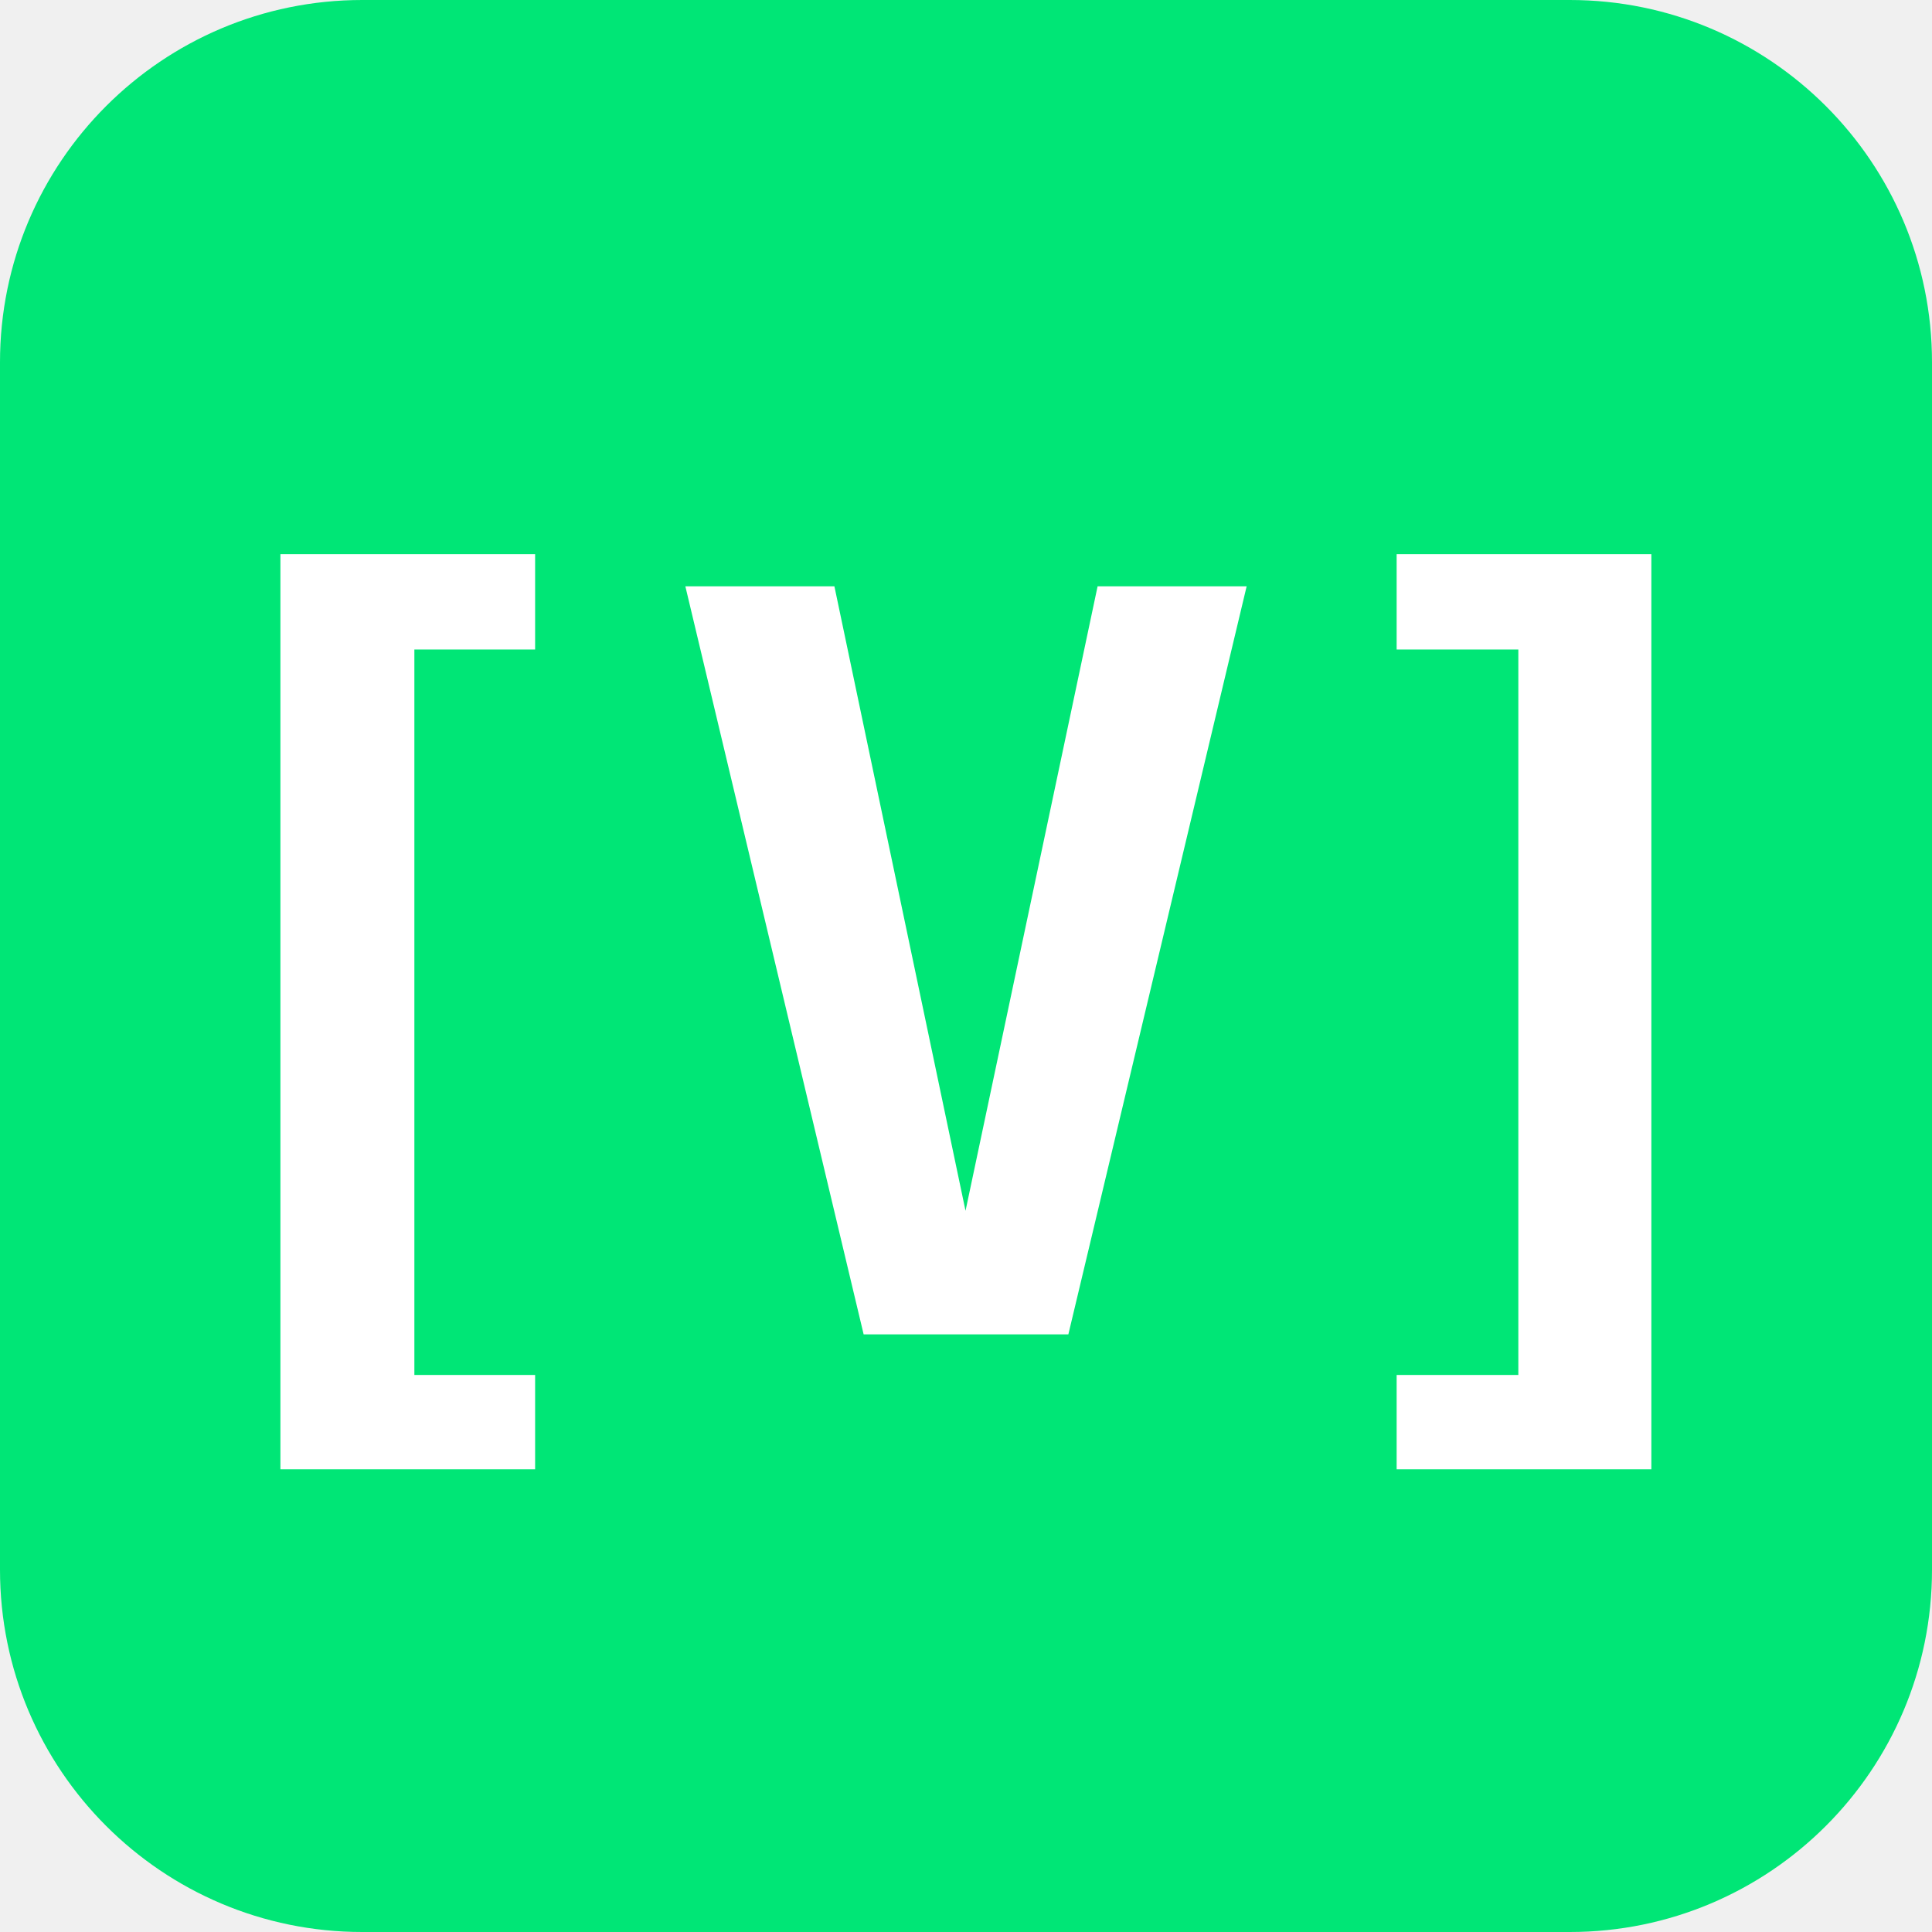
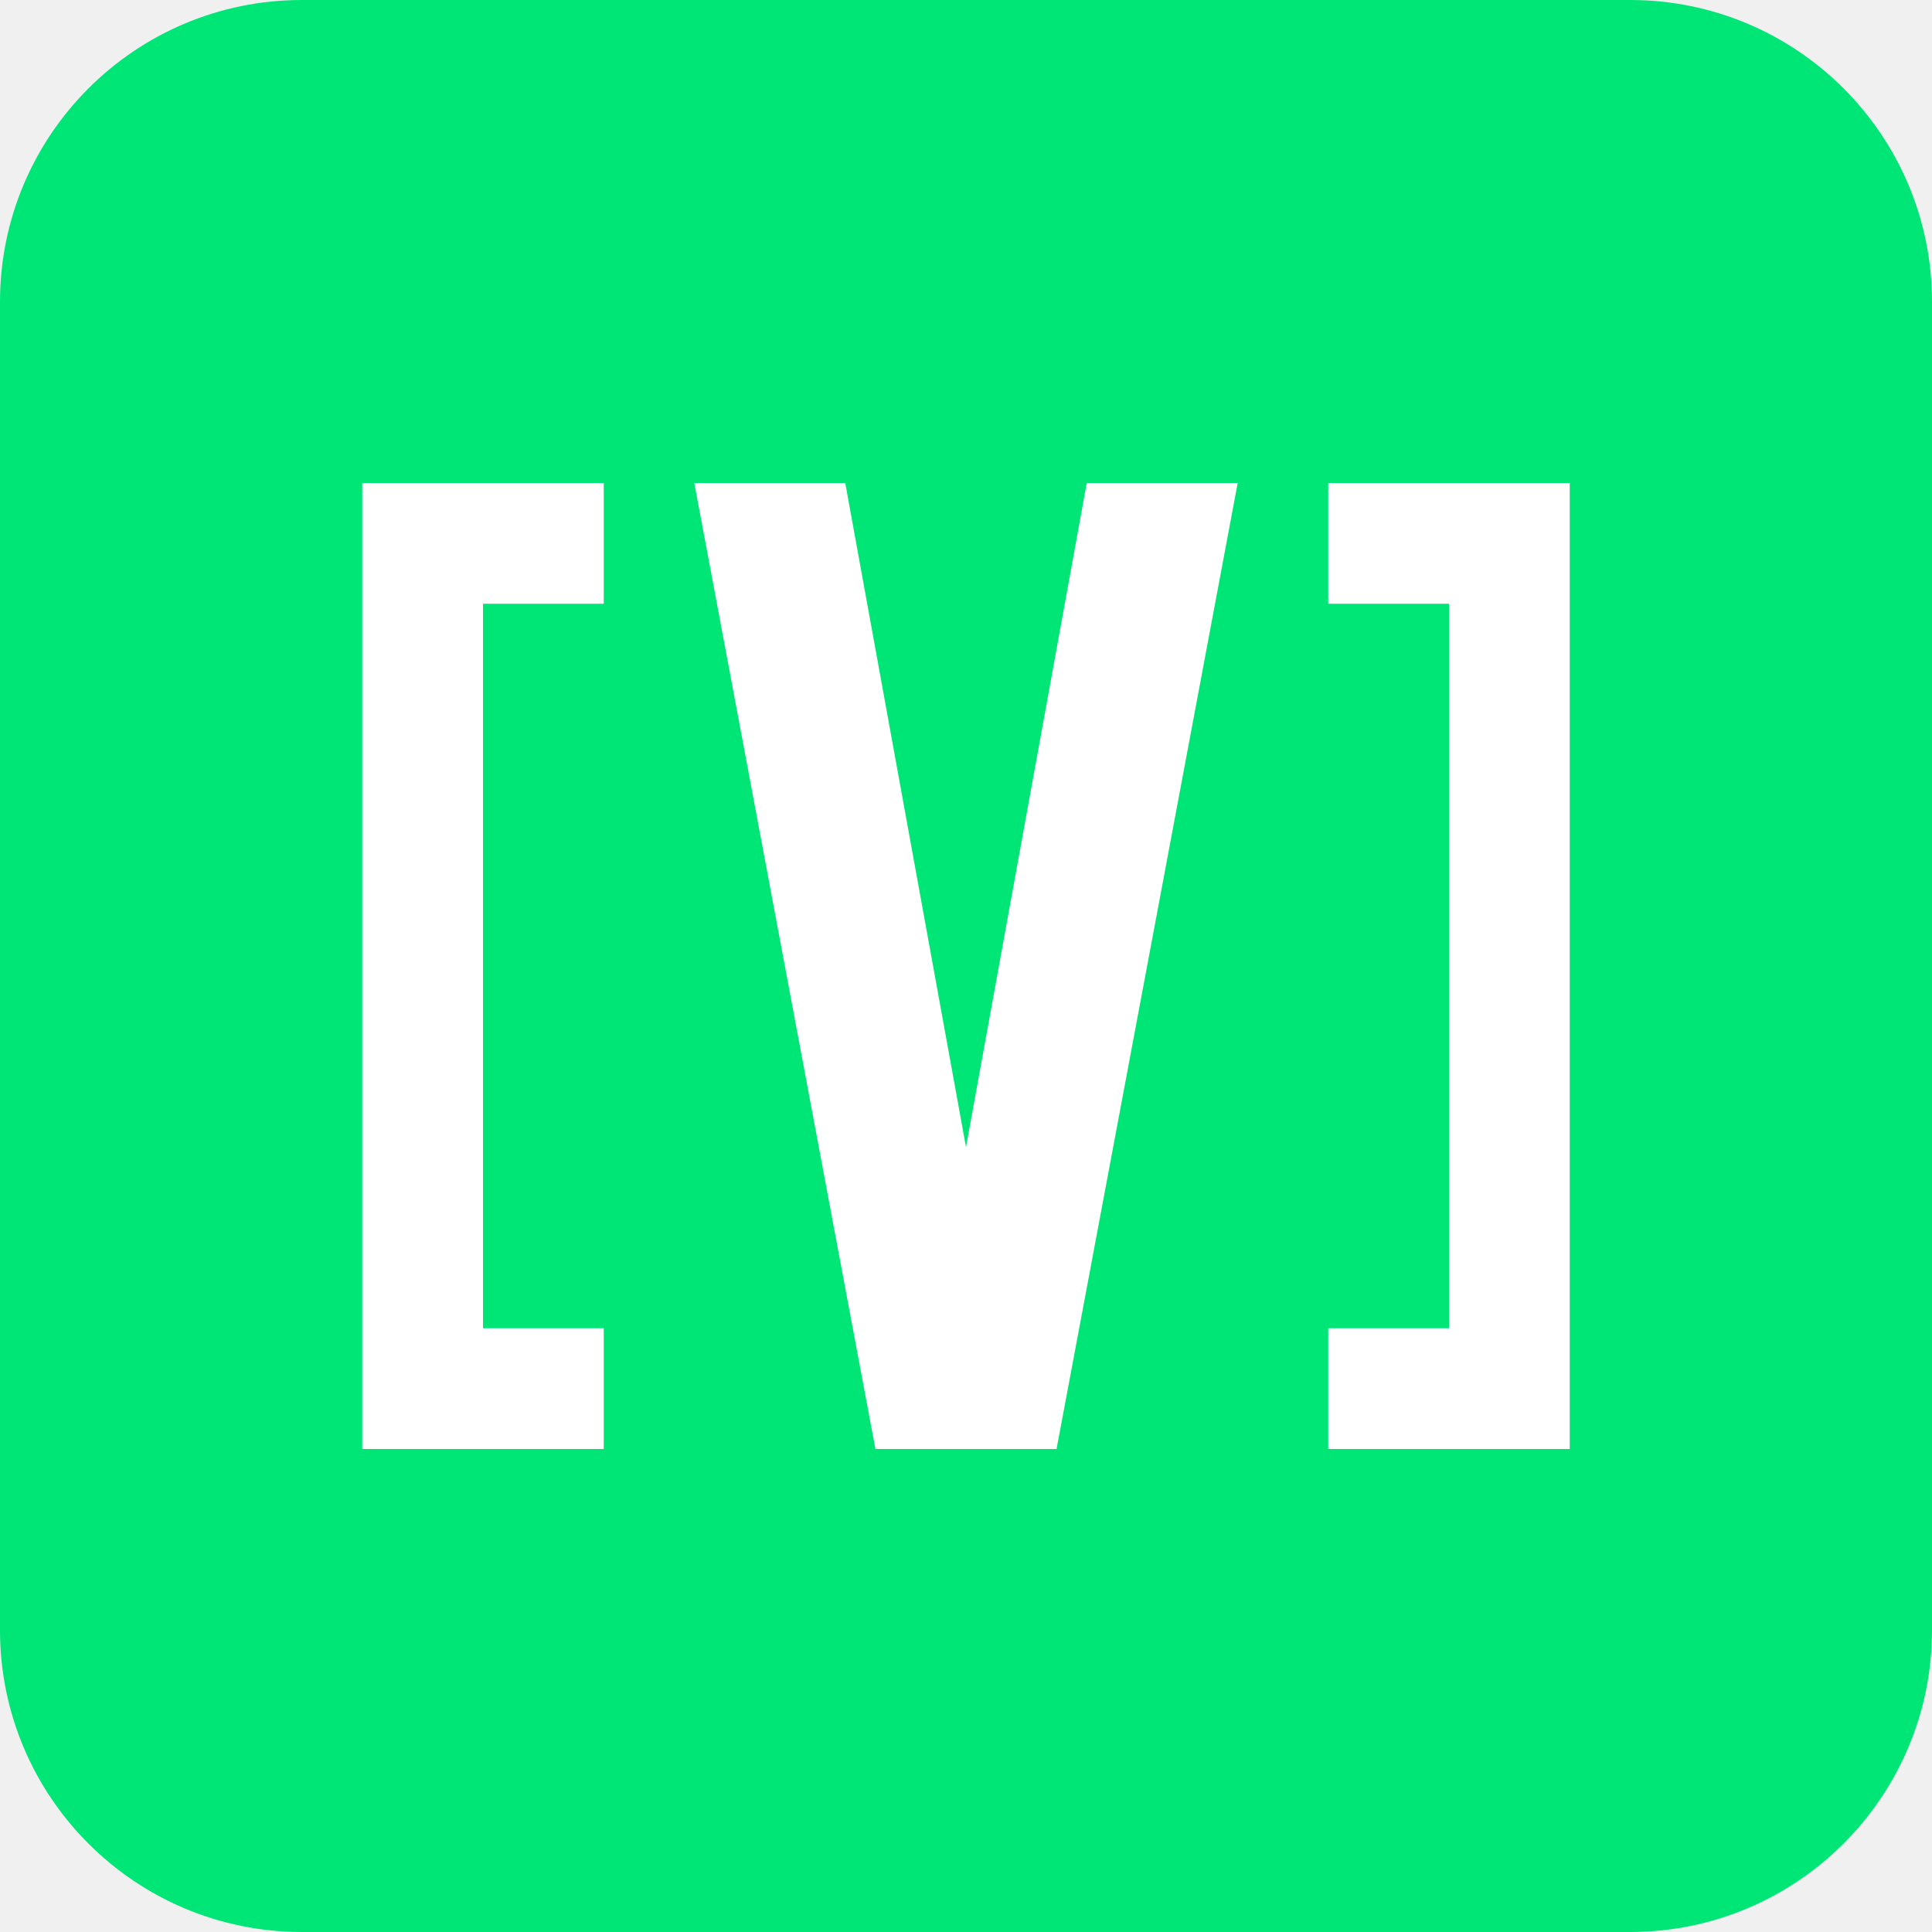
- <svg xmlns="http://www.w3.org/2000/svg" viewBox="0 0 32 32" width="32" height="32">
-   <rect width="32" height="32" rx="6" ry="6" fill="#00e676" />
-   <text x="50%" y="54%" text-anchor="middle" dominant-baseline="middle" font-family="ui-monospace, 'JetBrains Mono', monospace" font-size="17" font-weight="800" fill="#ffffff" letter-spacing="-0.5">[V]</text>
+ <svg xmlns="http://www.w3.org/2000/svg" viewBox="0 0 64 64" width="64" height="64">
+   <rect width="64" height="64" rx="10" ry="10" fill="#00e676" />
+   <path d="M 12 16 L 20 16 L 20 20 L 16 20 L 16 44 L 20 44 L 20 48 L 12 48 Z" fill="#ffffff" />
+   <path d="M 23 16 L 28 16 L 32 38 L 36 16 L 41 16 L 35 48 L 29 48 Z" fill="#ffffff" />
+   <path d="M 52 16 L 44 16 L 44 20 L 48 20 L 48 44 L 44 44 L 44 48 L 52 48 Z" fill="#ffffff" />
</svg>
